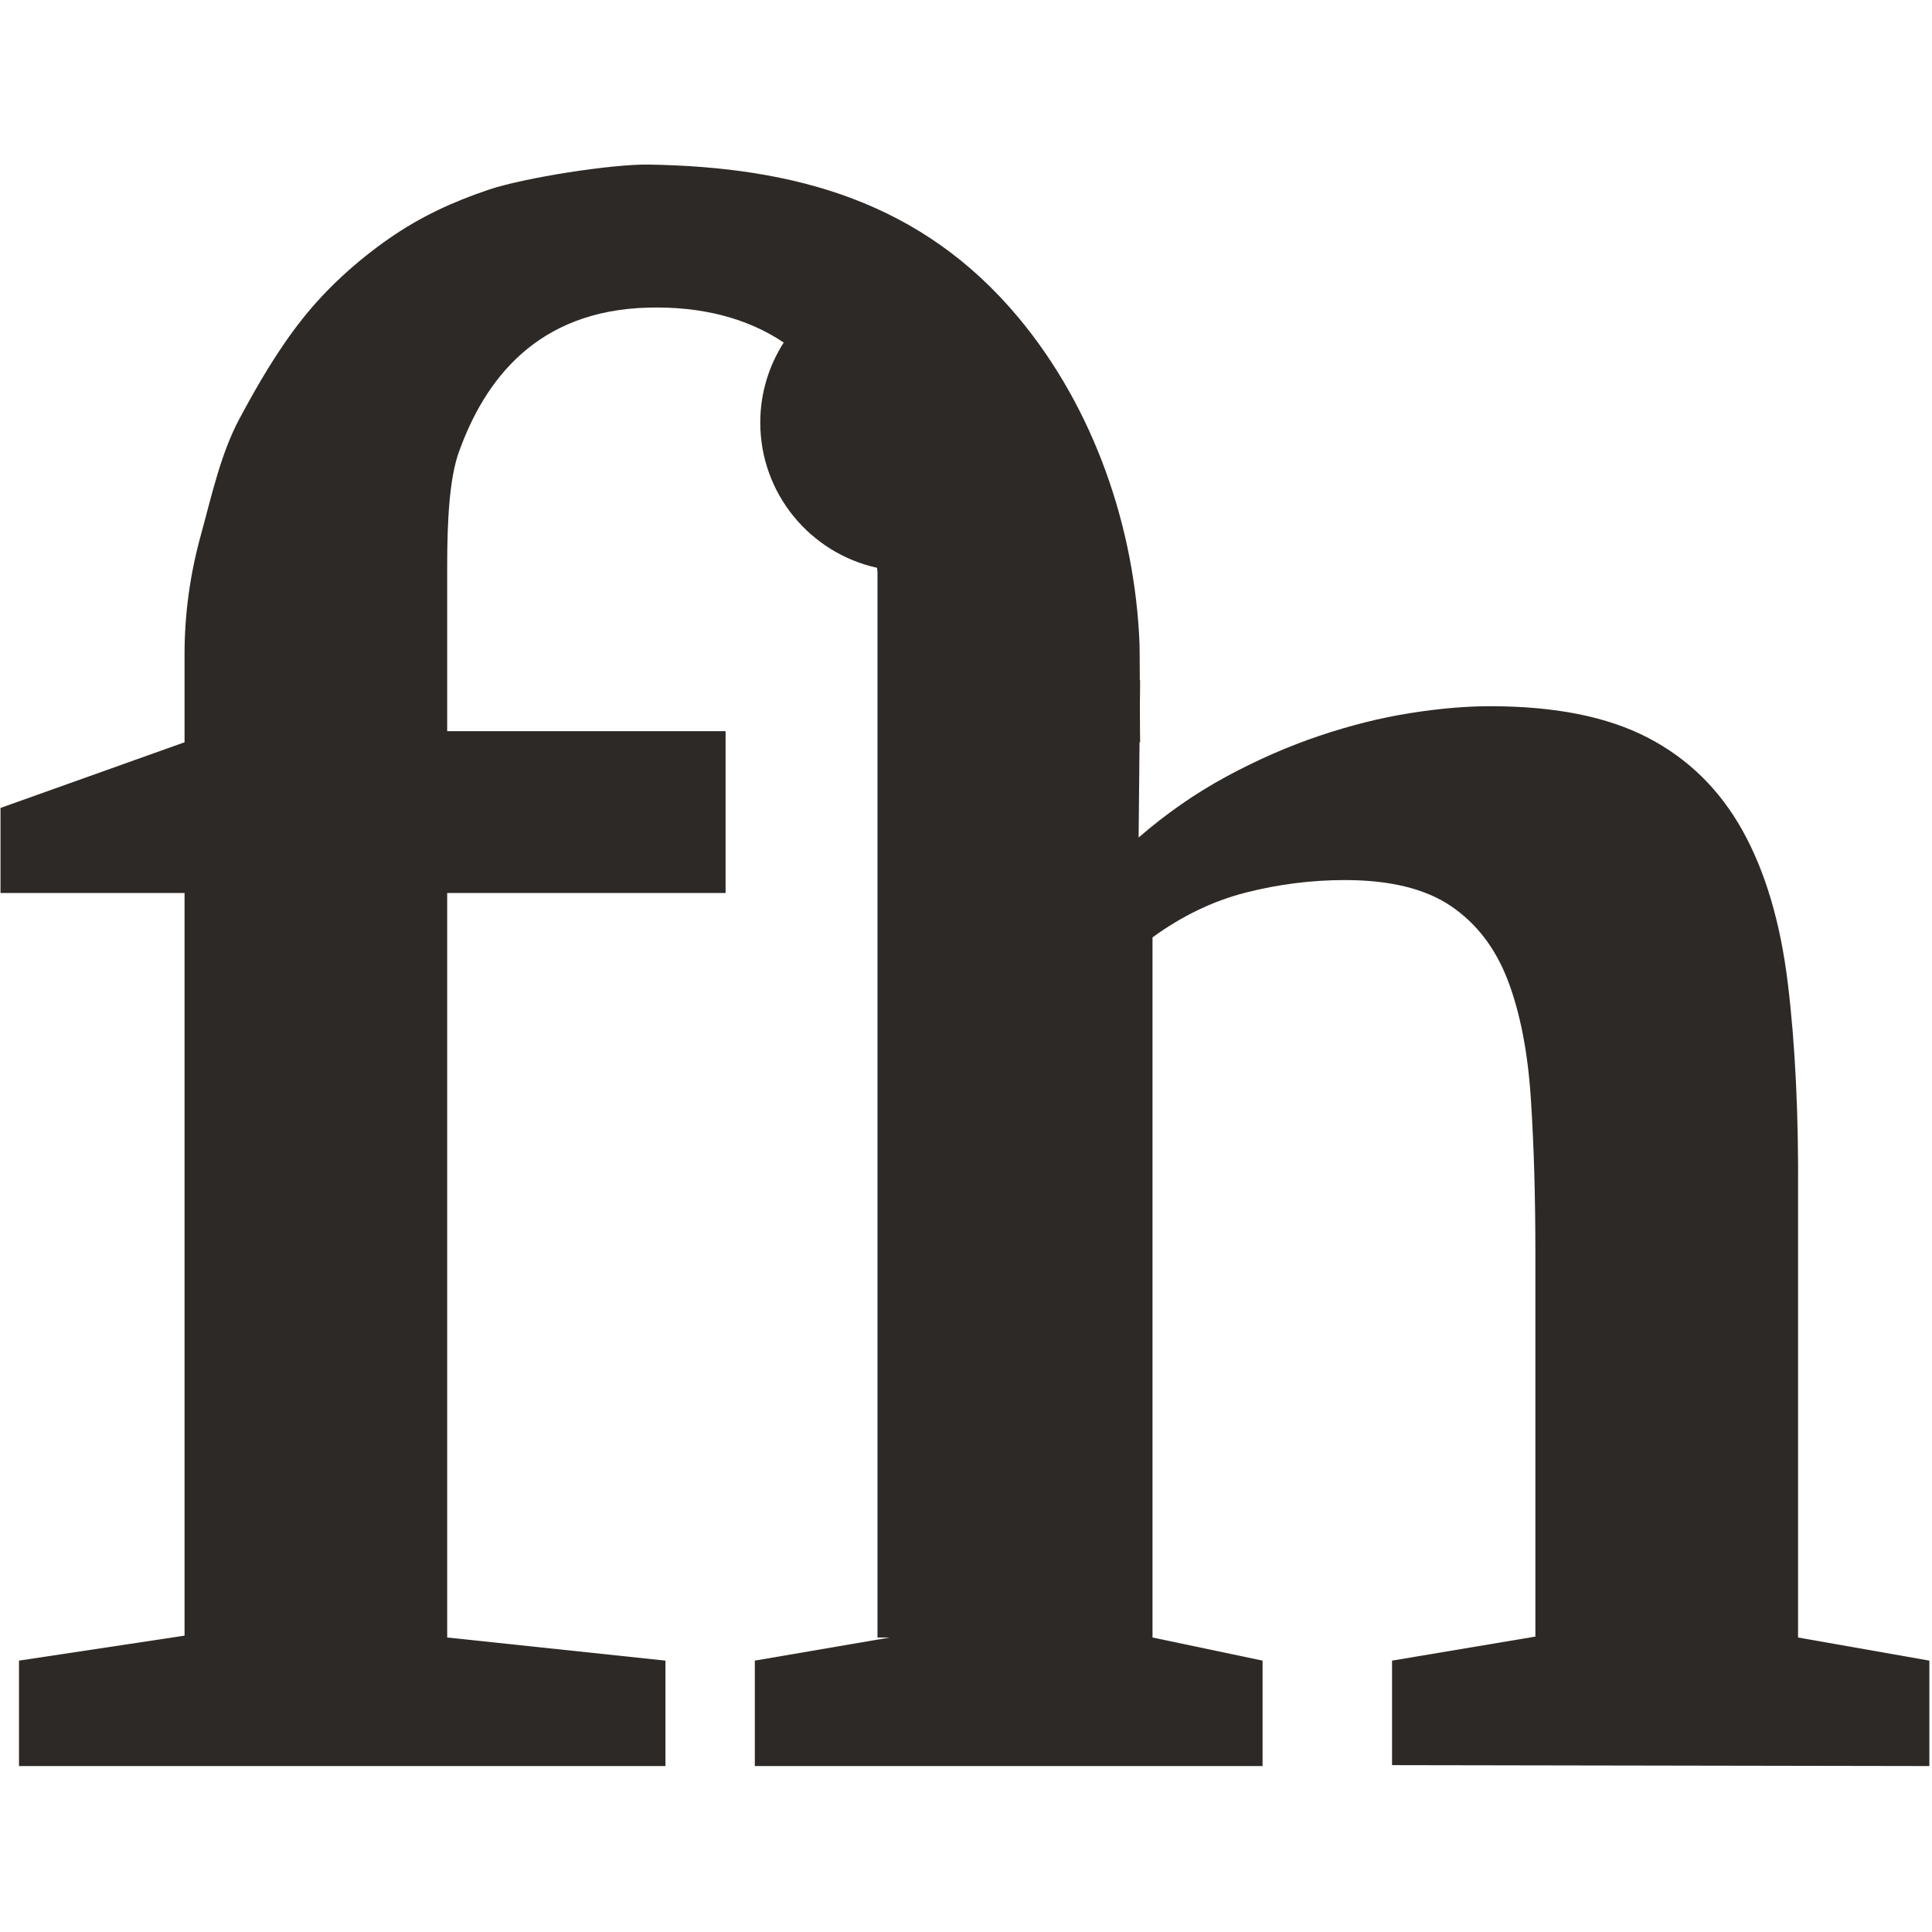
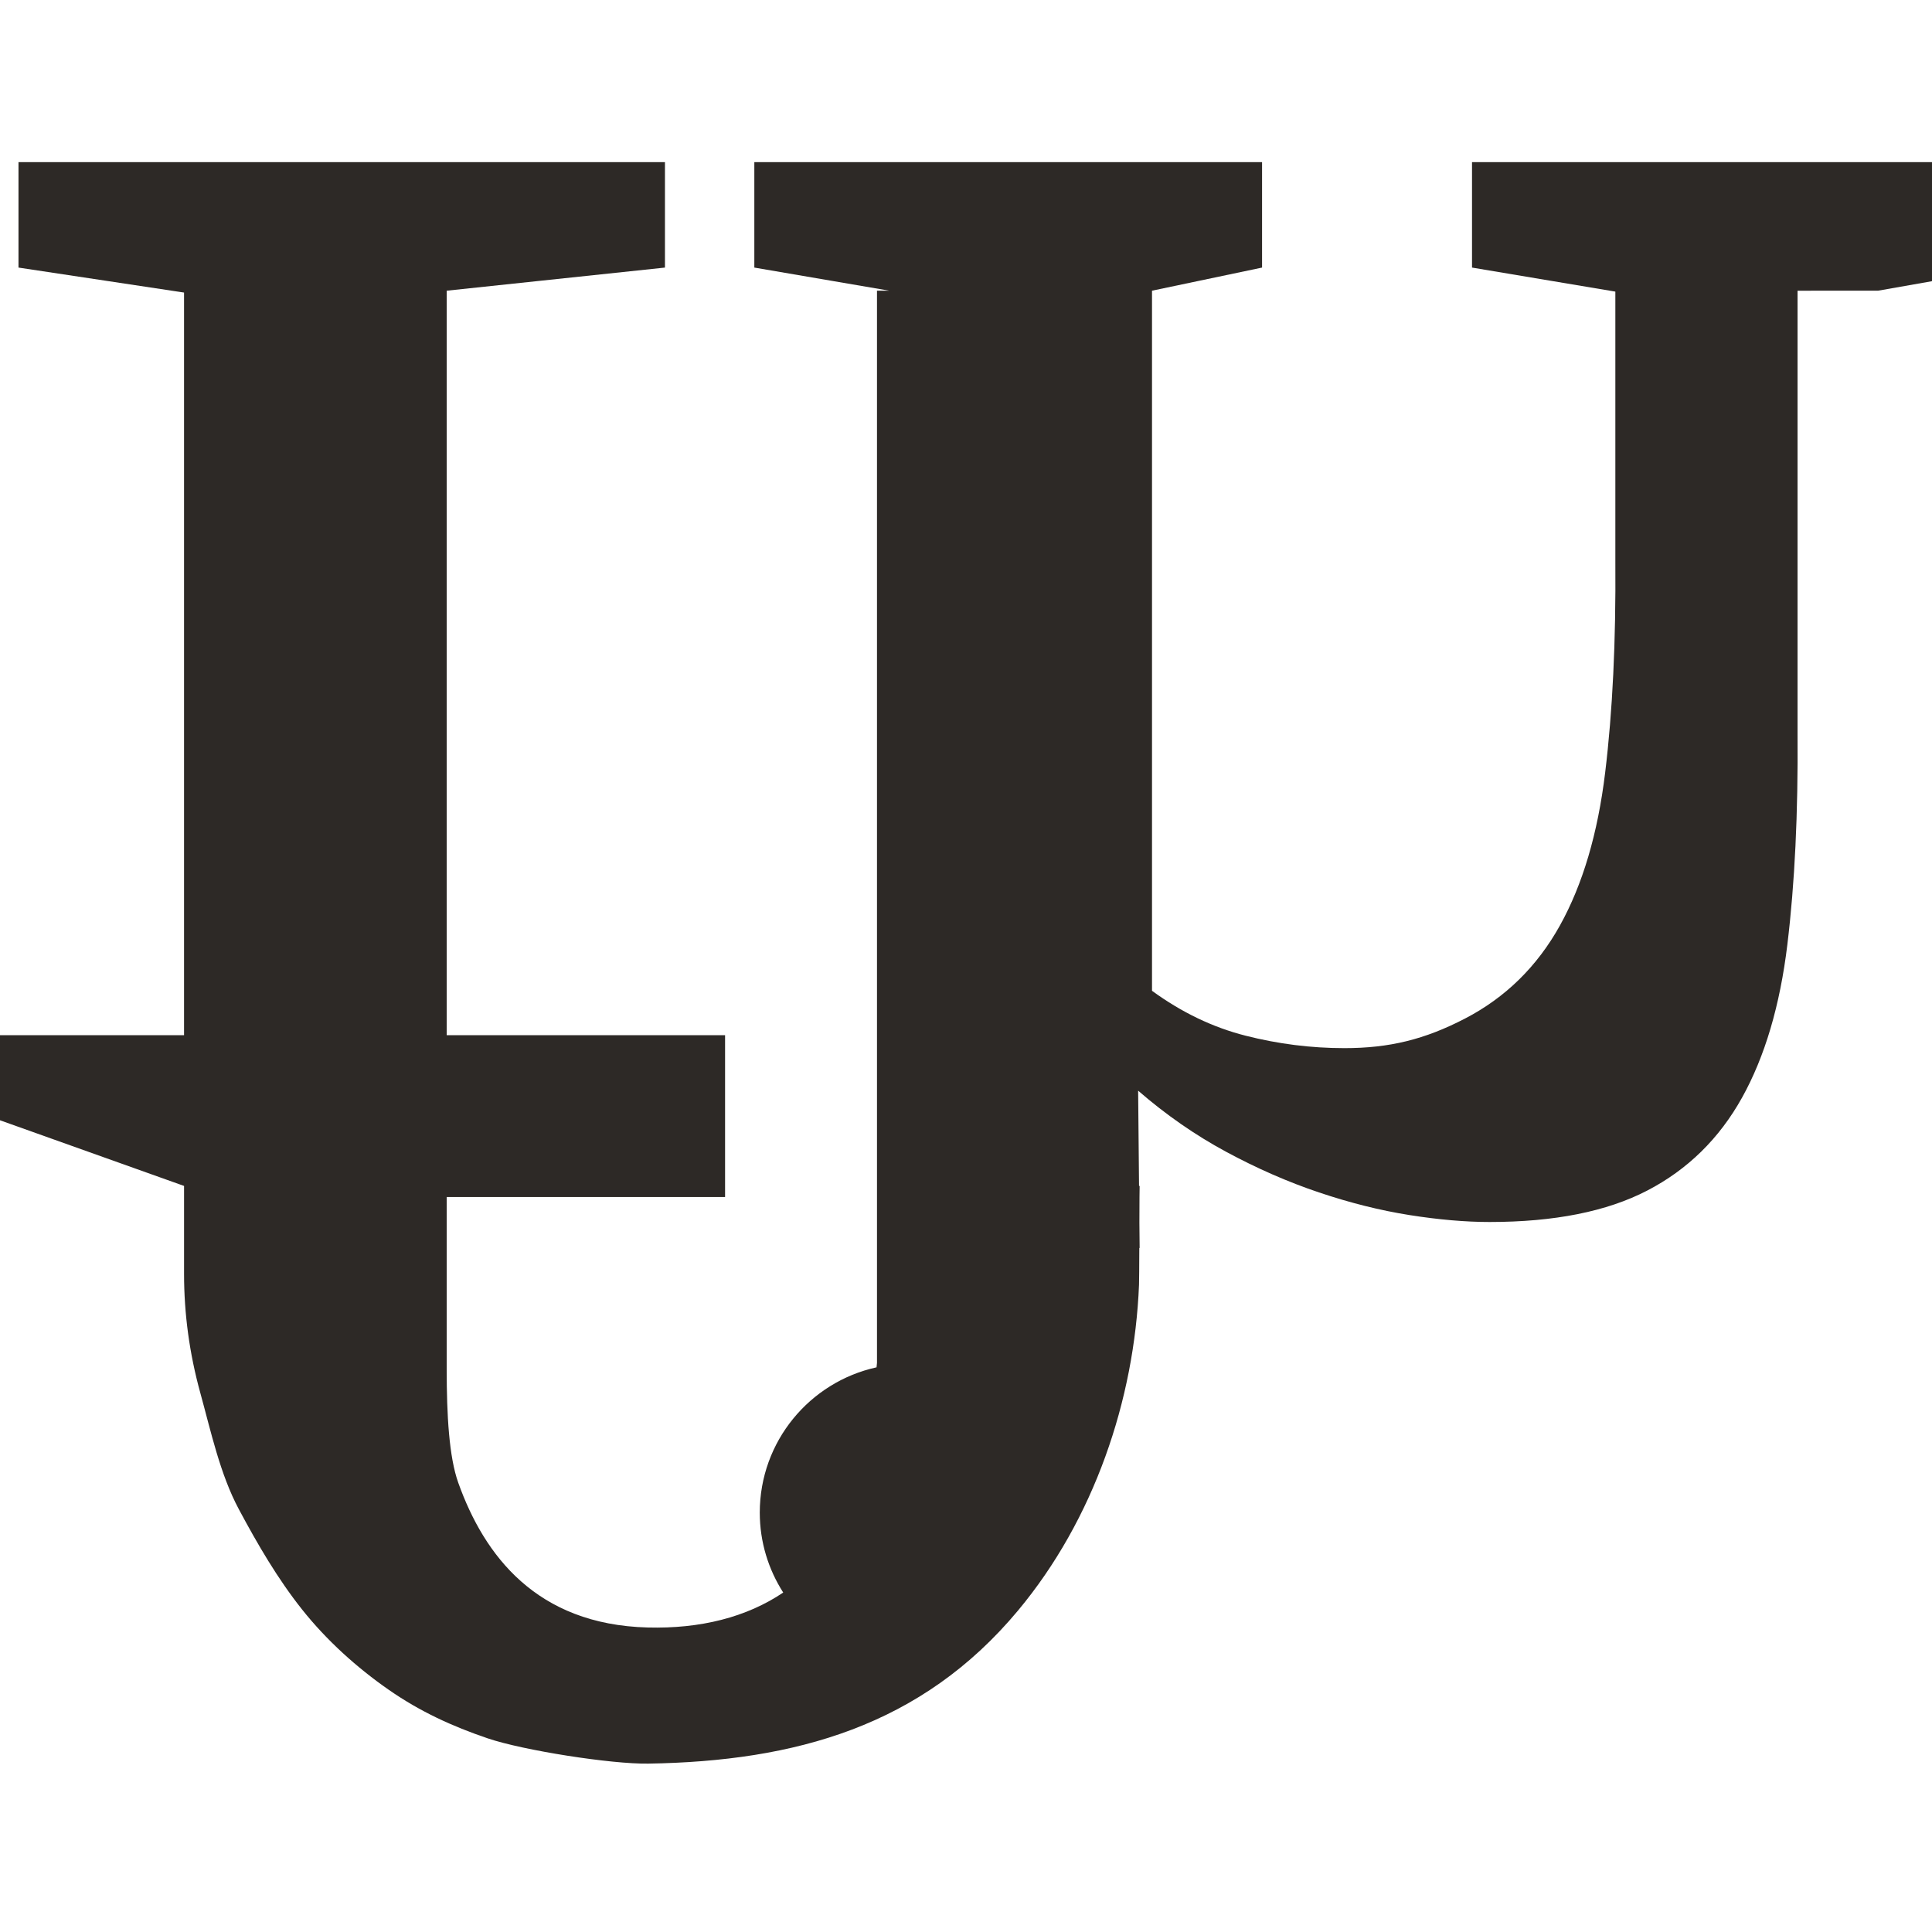
- <svg xmlns="http://www.w3.org/2000/svg" width="280" height="280" viewBox="0 -23.5 280 280">
-   <g fill="none" fill-rule="evenodd">
-     <g transform="translate(-254, -182)" fill="#2D2926">
-       <path d="M514.586,200.981 L514.586,265.182 C514.674,276.71 514.184,286.895 513.11,295.742 C512.04,304.589 509.849,311.982 506.544,317.925 C503.237,323.866 498.657,328.357 492.805,331.394 C486.953,334.434 479.336,335.951 469.952,335.951 C466.469,335.951 462.601,335.618 458.36,334.949 C454.116,334.277 449.736,333.182 445.224,331.663 C440.71,330.146 436.221,328.178 431.752,325.766 C427.285,323.353 423.04,320.406 419.018,316.918 L419.15,330.727 C419.194,330.726 419.236,330.723 419.236,330.723 C419.22,330.725 419.21,333.185 419.201,336.069 L419.236,339.719 L419.189,339.71 C419.18,342.285 419.168,344.537 419.148,345.023 C418.478,361.783 412.614,379.065 401.613,392.259 C387.632,409.029 369.306,414.105 348.025,414.447 C342.661,414.534 329.902,412.53 324.764,410.789 C319.626,409.046 314.945,406.905 310.388,403.731 C305.83,400.559 301.422,396.61 297.842,392.099 C294.313,387.657 291.42,382.687 288.693,377.594 C285.968,372.501 284.654,366.355 283.09,360.682 C281.528,355.007 280.746,349.266 280.746,343.459 L280.746,330.723 L254.073,321.207 L254.073,308.878 L280.746,308.878 L280.746,201.249 L256.753,197.63 L256.753,182.35 L350.442,182.35 L350.442,197.63 L318.81,200.981 L318.81,308.878 L359.156,308.878 L359.156,332.333 L318.81,332.333 L318.81,356.326 C318.81,362.938 319.154,369.009 320.485,372.733 C324.252,383.291 331.83,393.286 347.912,393.718 C355.566,393.925 362.269,392.237 367.581,388.654 C365.441,385.305 364.184,381.337 364.184,377.067 C364.184,366.751 371.43,358.138 381.108,356.013 C381.129,355.797 381.15,355.587 381.172,355.37 L381.172,332.333 L381.172,200.981 L382.965,200.981 L363.394,197.63 L363.394,182.35 L436.98,182.35 L436.98,197.63 L421.03,200.981 L421.03,302.445 C425.32,305.571 429.832,307.739 434.566,308.945 C439.302,310.151 444.085,310.754 448.909,310.754 C455.43,310.754 460.548,309.502 464.256,307.001 C467.964,304.498 470.712,300.923 472.5,296.279 C474.284,291.63 475.402,285.958 475.85,279.255 C476.297,272.553 476.52,265.003 476.52,256.603 L476.52,201.113 L455.746,197.63 L455.746,182.483 L533.617,182.35 L533.617,197.63 L514.586,200.981 Z" transform="translate(393.8449, 298.4) scale(-1, 1) rotate(-180) translate(-393.8449, -298.4)" />
-     </g>
+ <svg xmlns="http://www.w3.org/2000/svg" viewBox="0 0 280 280">
+   <g fill="#2D2926" transform="translate(0, 23.5)">
+     <path d="M260.514 18.631v64.201c.088 11.528-.403 21.714-1.476 30.56-1.07 8.847-3.261 16.24-6.566 22.183-3.307 5.941-7.887 10.432-13.739 13.469-5.852 3.04-13.469 4.557-22.853 4.557-3.483 0-7.351-.333-11.592-1.002-4.244-.672-8.624-1.767-13.136-3.285-4.513-1.518-9.003-3.486-13.472-5.898-4.467-2.413-8.712-5.36-12.733-8.848l.132 13.81c.044-.002.085-.005.085-.005-.016.002-.025 2.462-.034 5.346l.034 3.65-.046-.009c-.01 2.575-.022 4.827-.042 5.313-.67 16.76-6.534 34.042-17.535 47.236-13.981 16.77-32.307 21.845-53.588 22.188-5.364.087-18.123-1.917-23.261-3.659-5.137-1.743-9.819-3.884-14.376-7.057-4.557-3.172-8.965-7.121-12.545-11.632-3.53-4.443-6.423-9.412-9.15-14.505-2.725-5.094-4.038-11.239-5.602-16.912-1.563-5.675-2.344-11.416-2.344-17.223v-12.736L0 138.858v-12.33h26.673V18.899L2.68 15.28V0h93.69v15.28l-31.632 3.35v107.898h40.345v23.455H64.738v24.993c0 6.612.344 12.683 1.675 16.407 3.766 10.559 11.345 20.553 27.426 20.985 7.655.207 14.358-1.481 19.67-5.064-2.14-3.35-3.397-7.317-3.397-11.587 0-10.316 7.247-18.929 16.924-21.054.021-.216.043-.426.064-.643v-23.037V18.63h1.793l-19.57-3.35V0h73.585v15.28l-15.95 3.35v101.464c4.29 3.127 8.801 5.295 13.536 6.5 4.736 1.207 9.519 1.81 14.343 1.81 6.521 0 11.639-1.251 17.491-4.291 5.852-3.037 10.432-7.527 13.739-13.469 3.305-5.941 5.494-13.334 6.566-22.182 1.073-8.846 1.564-19.032 1.476-30.56V18.763l-20.773-3.483V0h77.87v15.28l-19.03 3.35z" />
  </g>
</svg>
